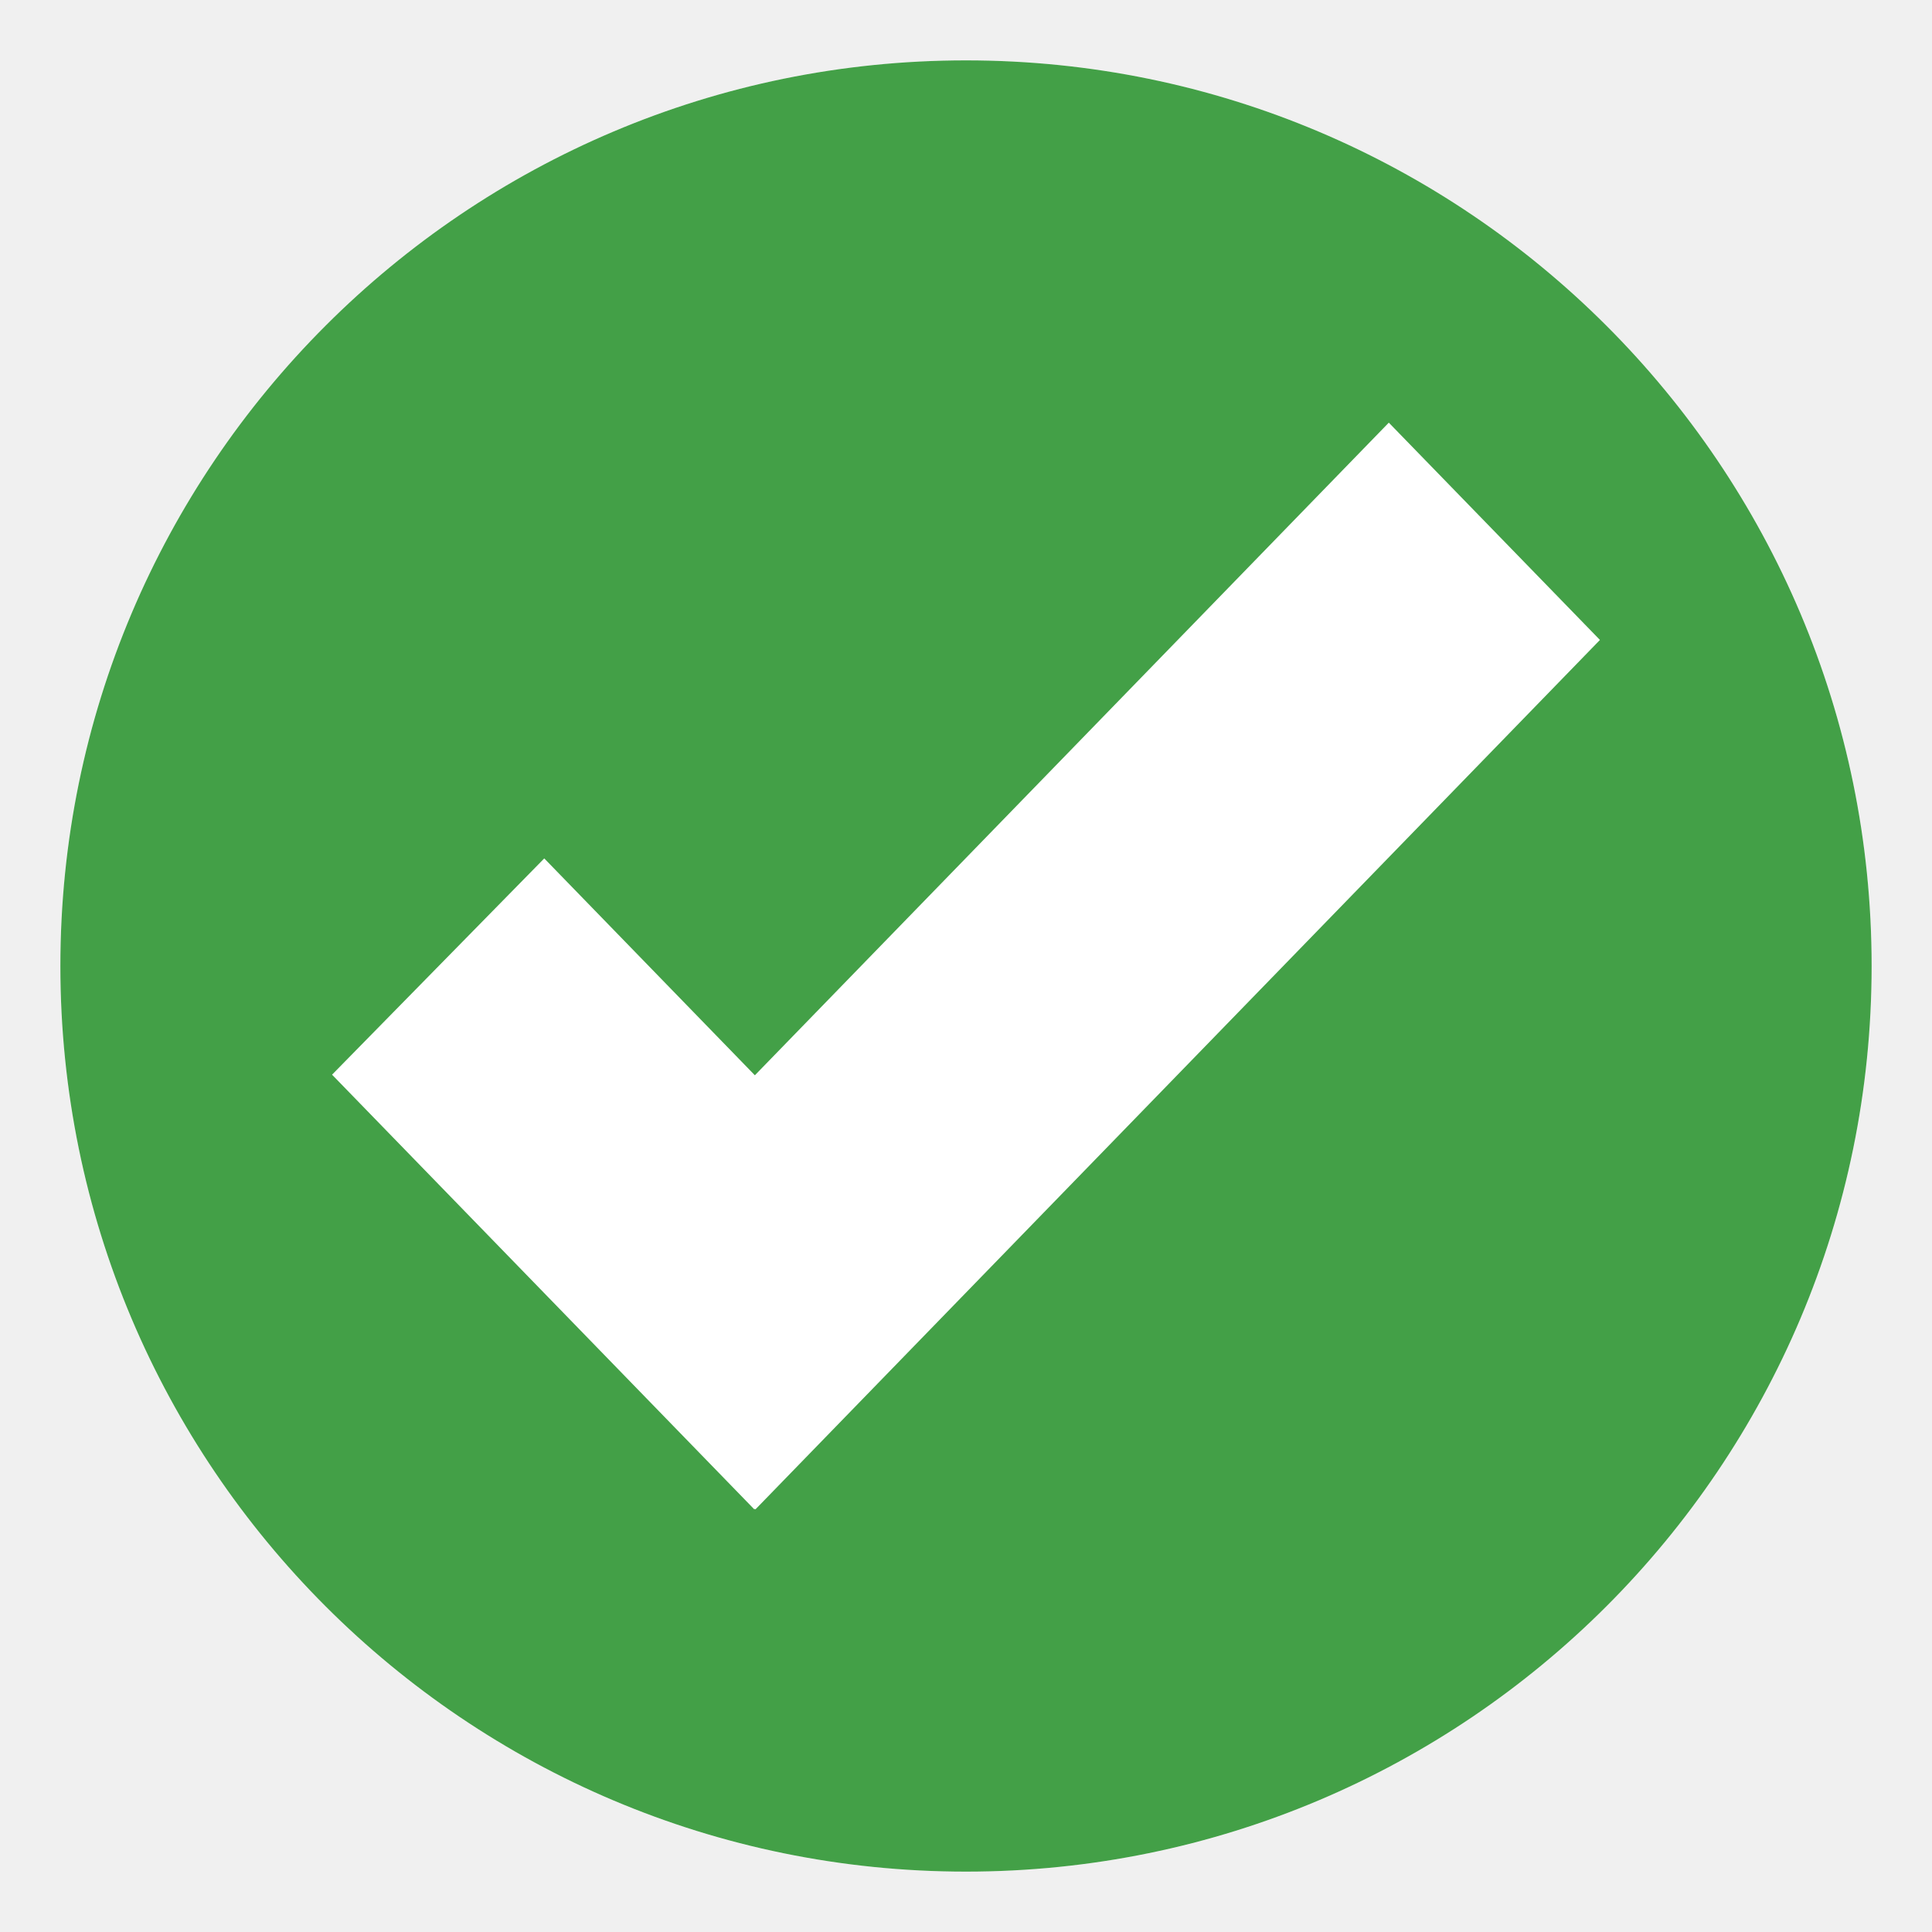
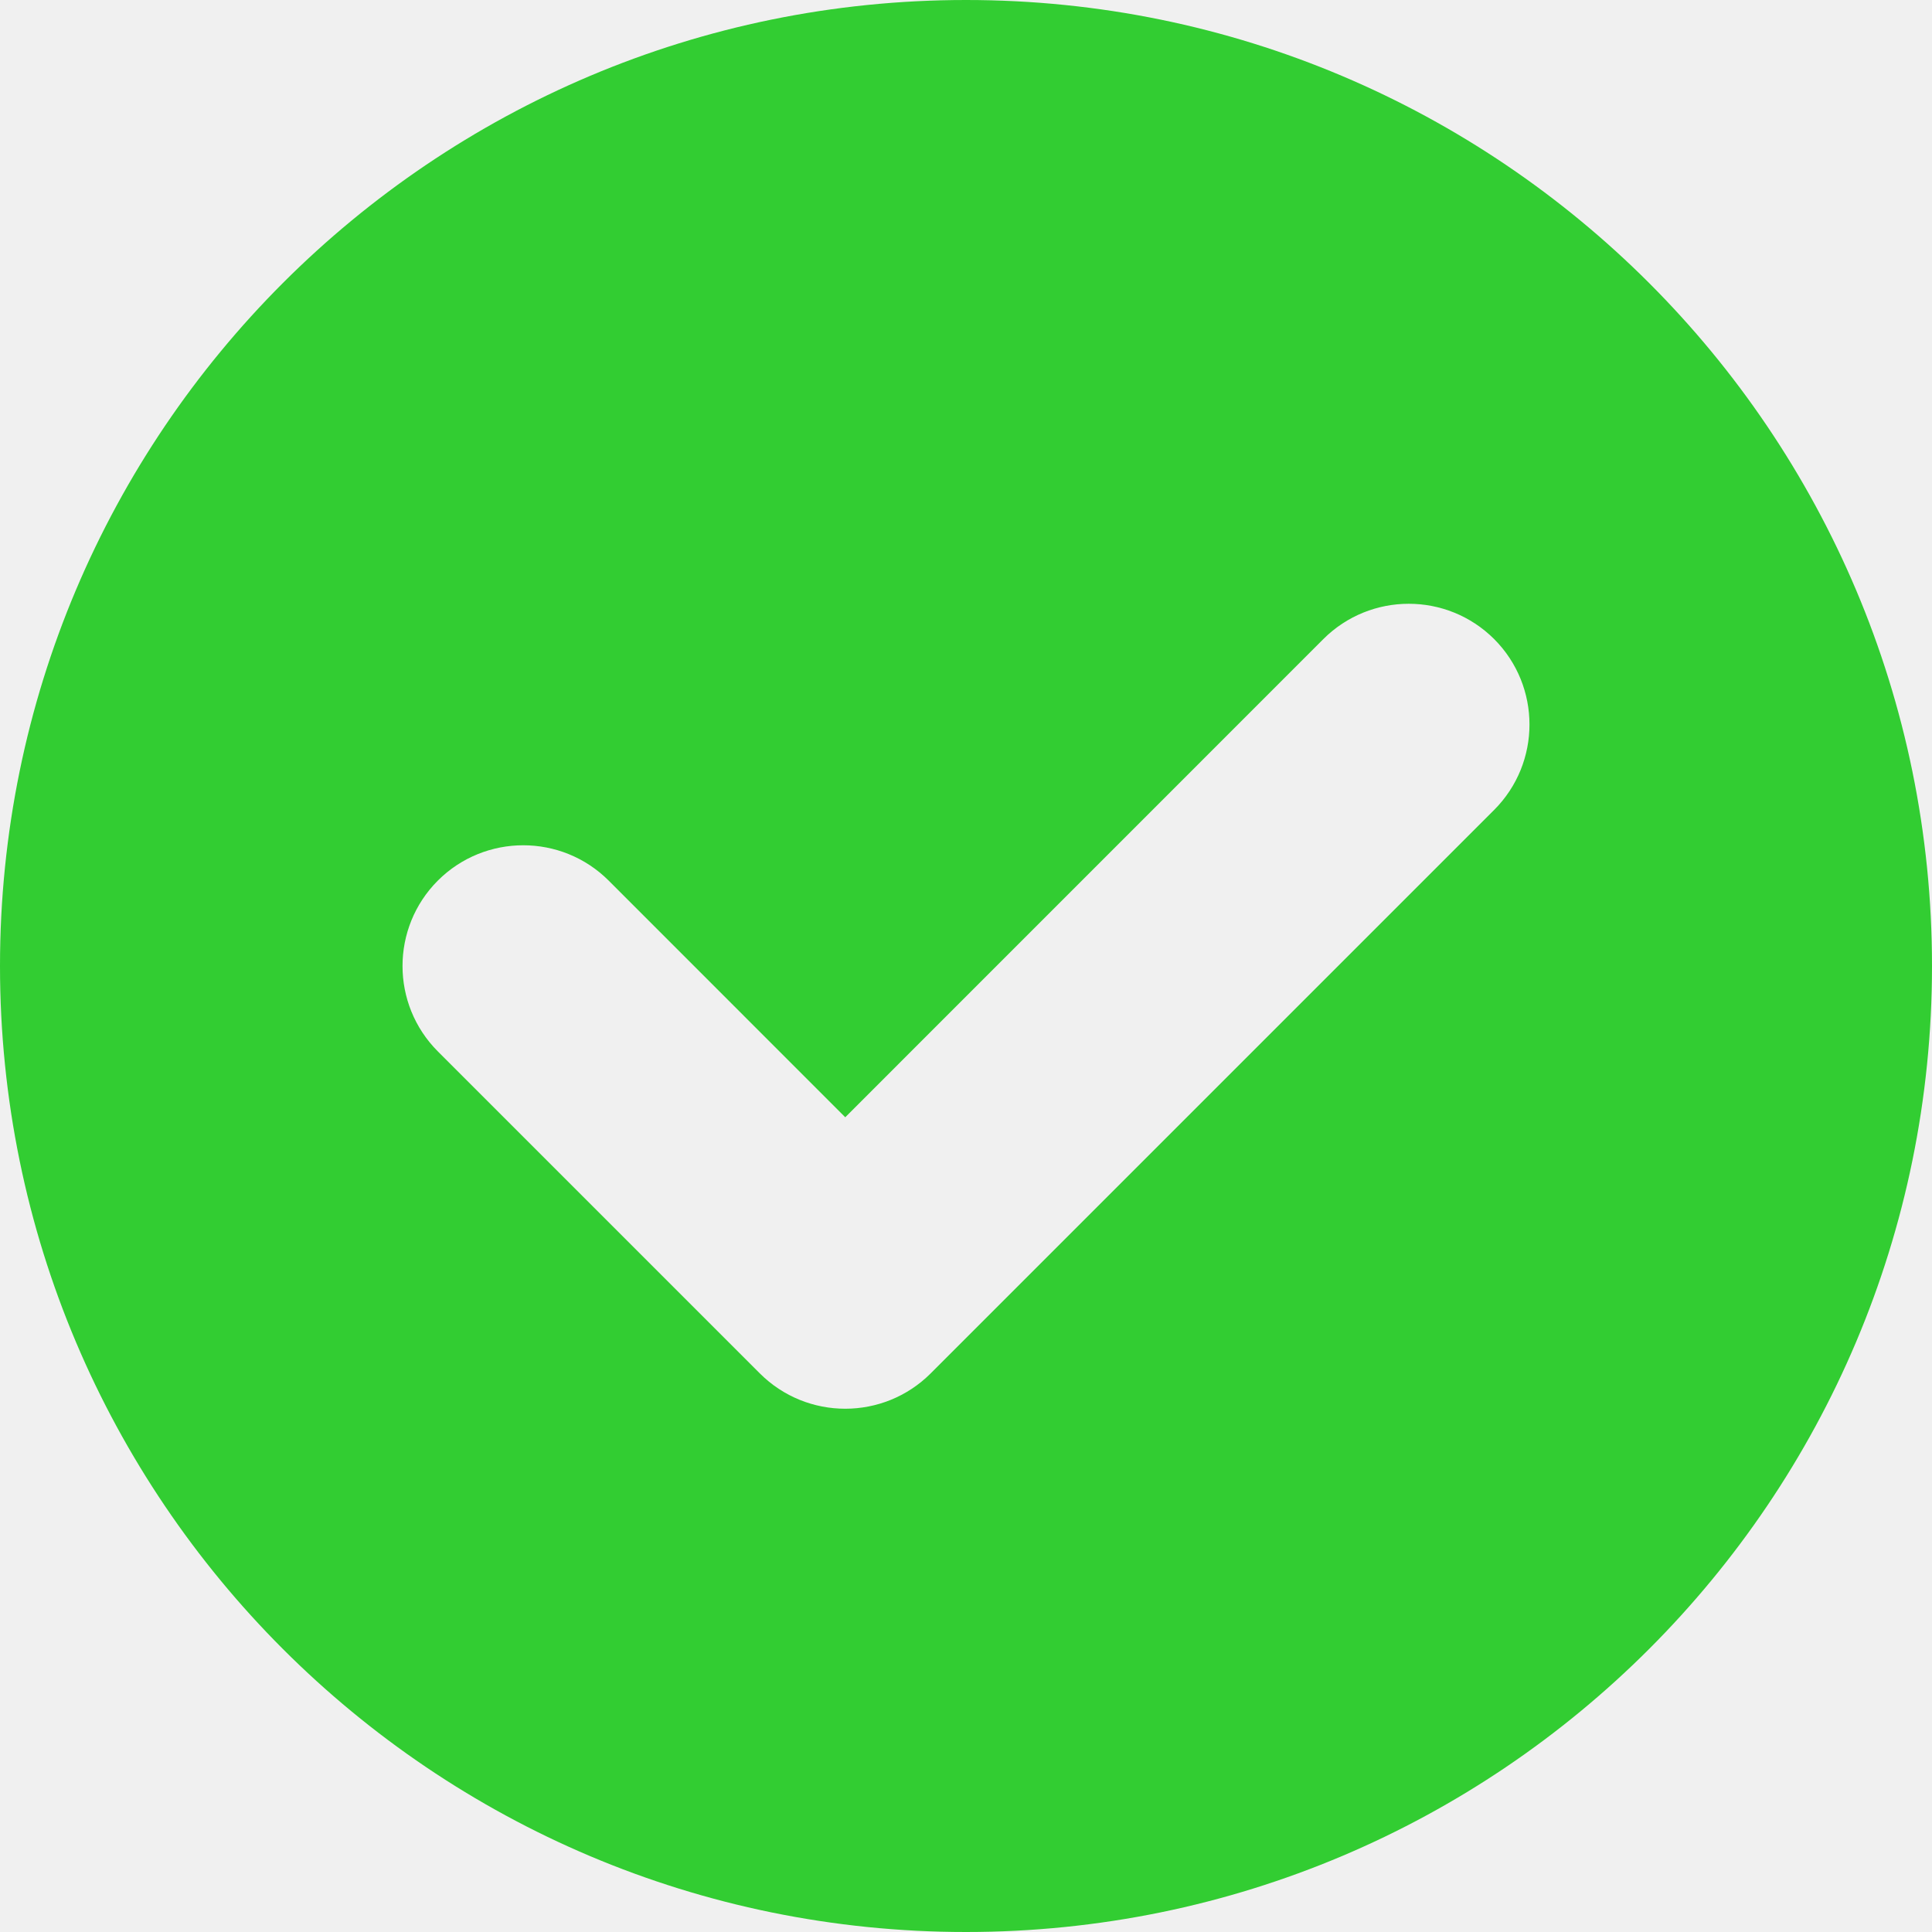
- <svg xmlns="http://www.w3.org/2000/svg" viewBox="0 0 64 64" enable-background="new 0 0 64 64">
-   <circle cx="32" cy="32" r="30" fill="#fff" />
-   <path d="M32,2C15.431,2,2,15.432,2,32c0,16.568,13.432,30,30,30c16.568,0,30-13.432,30-30C62,15.432,48.568,2,32,2z M25.025,50  l-0.02-0.02L24.988,50L11,35.6l7.029-7.164l6.977,7.184l21-21.619L53,21.199L25.025,50z" fill="#43a047" />
+ <svg xmlns="http://www.w3.org/2000/svg" width="800px" height="800px" viewBox="0 0 24 24" id="meteor-icon-kit__solid-check-circle" fill="none">
+   <g id="SVGRepo_bgCarrier" stroke-width="0" />
+   <g id="SVGRepo_tracerCarrier" stroke-linecap="round" stroke-linejoin="round" />
+   <g id="SVGRepo_iconCarrier">
+     <path fill-rule="evenodd" clip-rule="evenodd" d="M12 24C18.627 24 24 18.627 24 12C24 5.373 18.627 0 12 0C5.373 0 0 5.373 0 12C0 18.627 5.373 24 12 24ZM7.561 10.939L10.5 13.879L16.439 7.939C17.025 7.354 17.975 7.354 18.561 7.939C19.146 8.525 19.146 9.475 18.561 10.061L11.561 17.061C10.975 17.646 10.025 17.646 9.439 17.061L5.439 13.061C4.854 12.475 4.854 11.525 5.439 10.939C6.025 10.354 6.975 10.354 7.561 10.939Z" fill="#32CD32" />
+   </g>
</svg>
